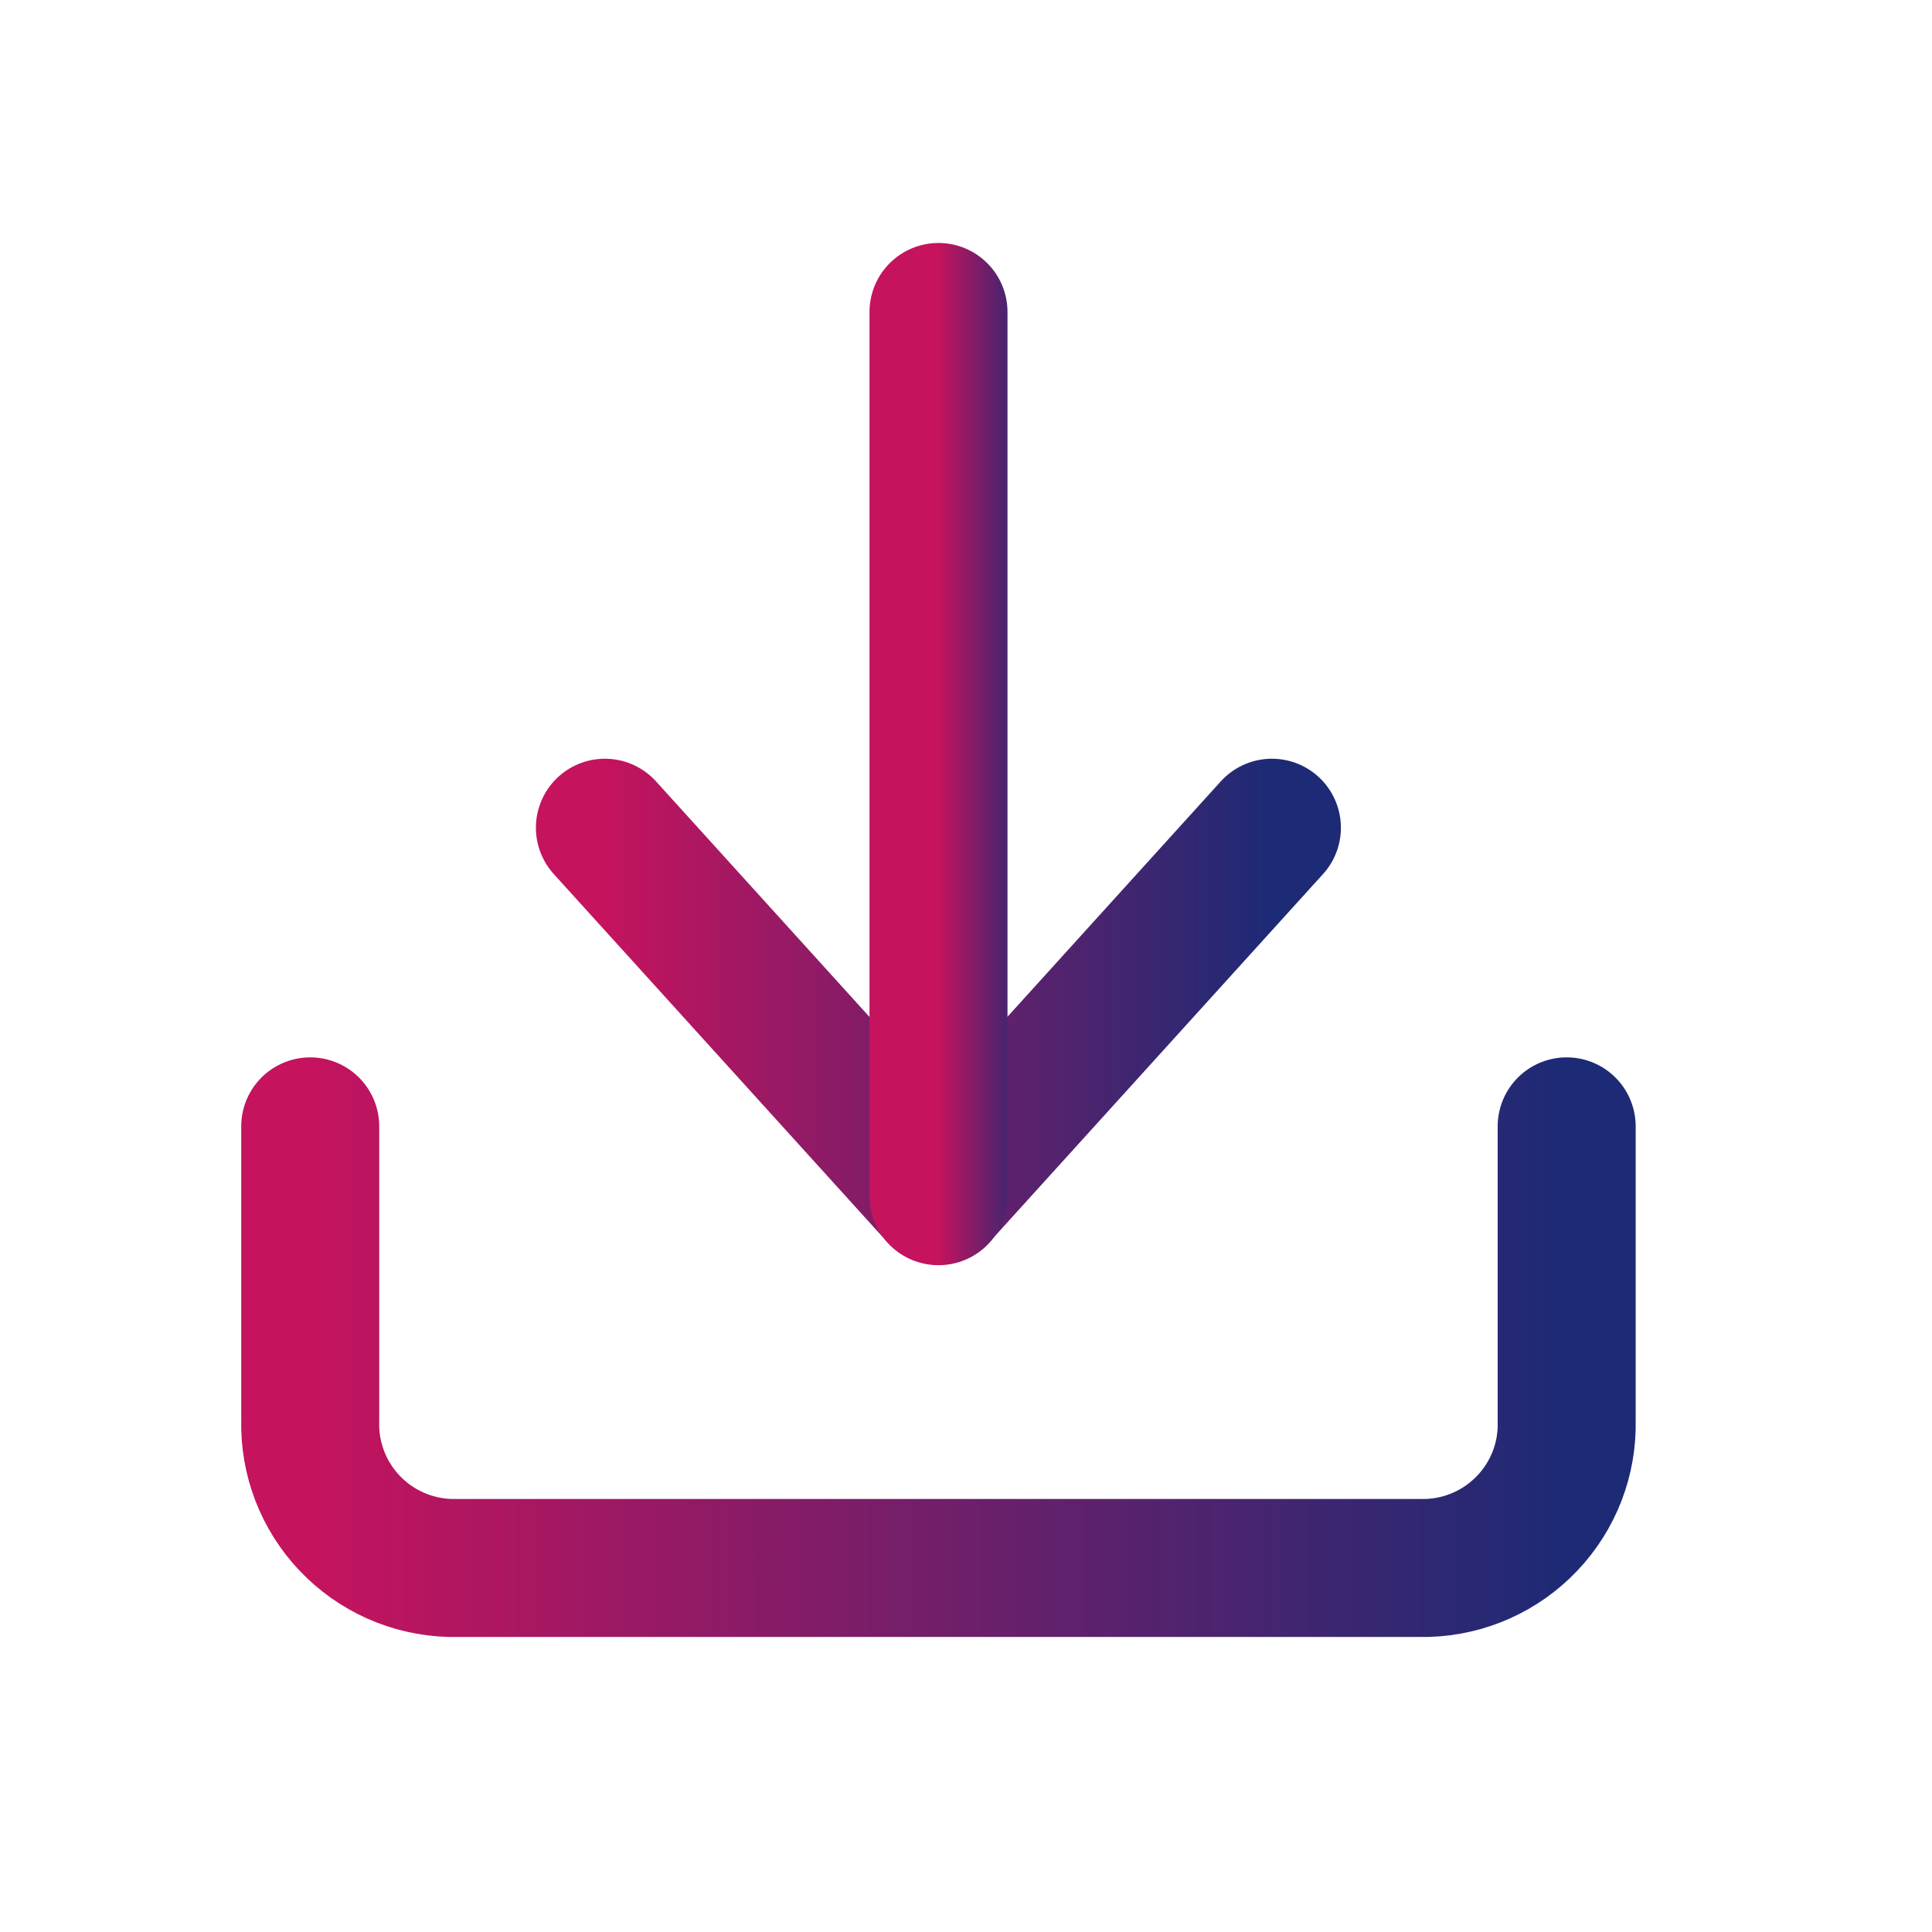
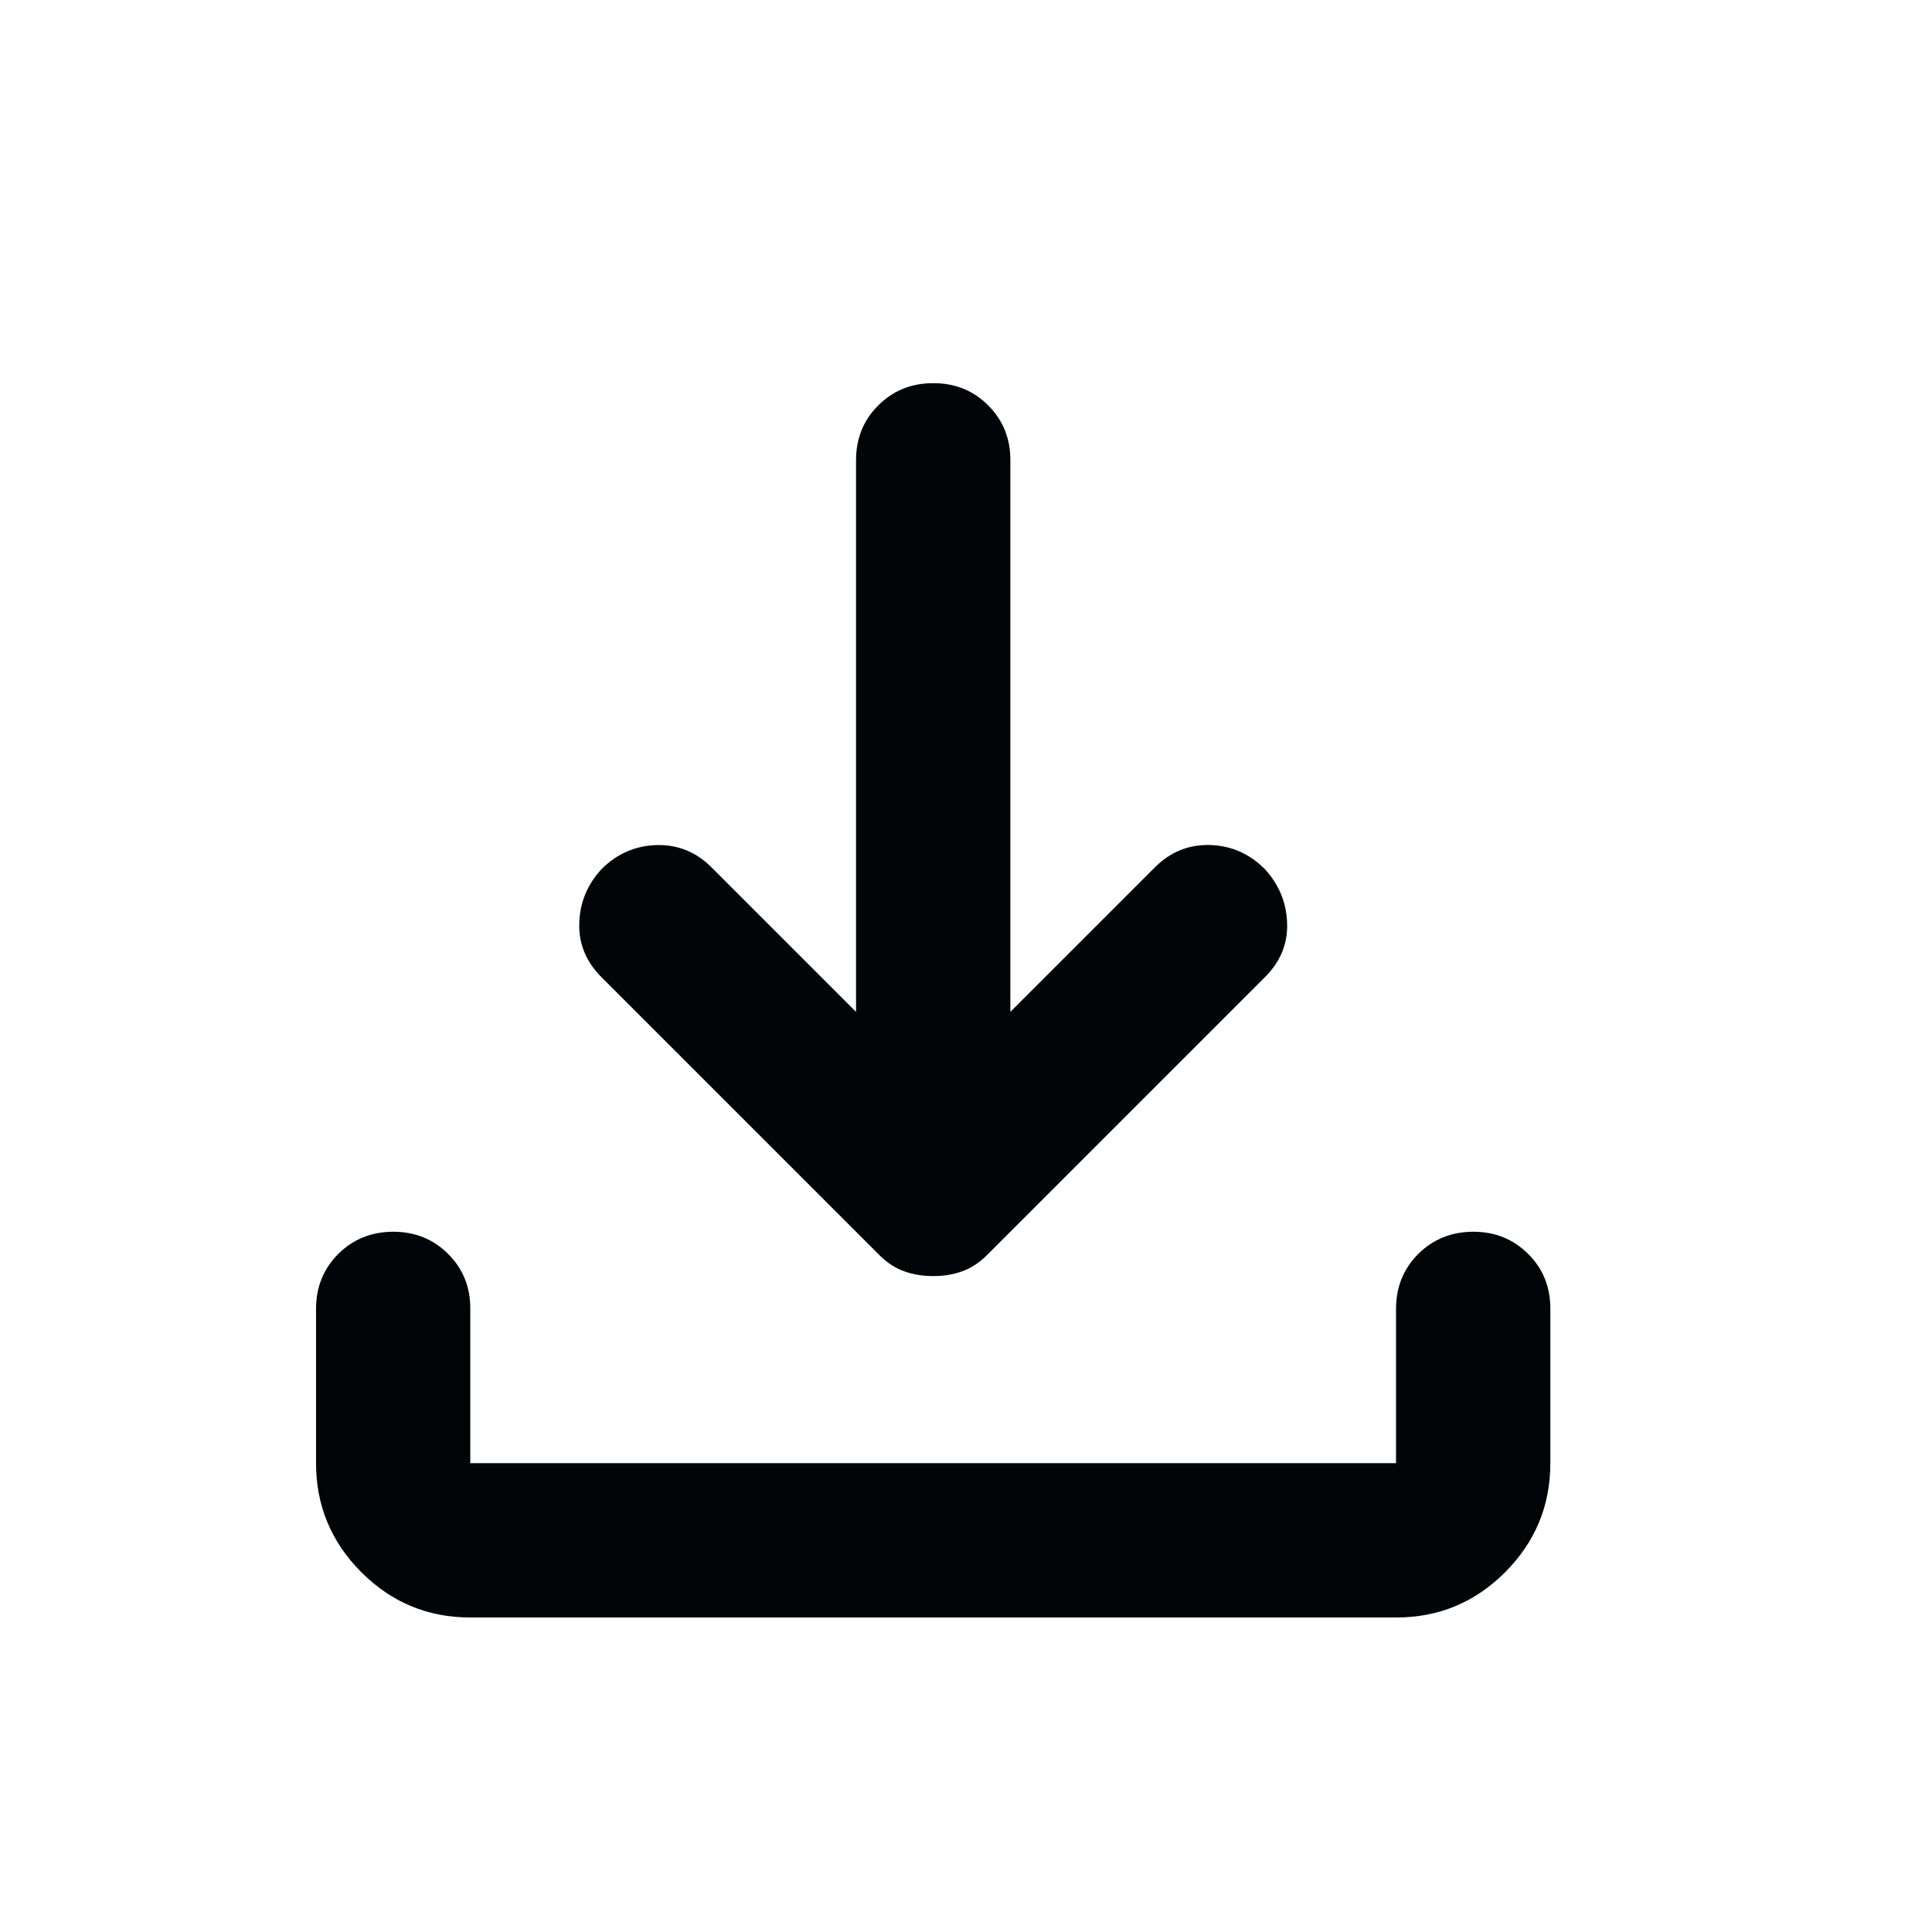
- <svg xmlns="http://www.w3.org/2000/svg" width="21" height="21" viewBox="0 0 21 21" fill="none">
-   <path d="M17.029 12.243V15.443C17.04 15.856 16.886 16.256 16.601 16.556C16.317 16.856 15.925 17.031 15.512 17.043H4.889C4.476 17.031 4.084 16.856 3.8 16.556C3.515 16.256 3.362 15.856 3.372 15.443V12.243" stroke="url(#paint0_linear_1199_30833)" stroke-width="1.5" stroke-linecap="round" stroke-linejoin="round" />
-   <path d="M6.575 8.997L10.2 12.997L13.825 8.997" stroke="url(#paint1_linear_1199_30833)" stroke-width="1.5" stroke-linecap="round" stroke-linejoin="round" />
-   <path d="M10.201 13.002V3.391" stroke="url(#paint2_linear_1199_30833)" stroke-width="1.5" stroke-linecap="round" stroke-linejoin="round" />
-   <defs>
-     <linearGradient id="paint0_linear_1199_30833" x1="3.372" y1="14.643" x2="17.03" y2="14.643" gradientUnits="userSpaceOnUse">
-       <stop stop-color="#C5135E" />
-       <stop offset="1" stop-color="#1D2A75" />
-     </linearGradient>
-     <linearGradient id="paint1_linear_1199_30833" x1="6.575" y1="10.997" x2="13.825" y2="10.997" gradientUnits="userSpaceOnUse">
-       <stop stop-color="#C5135E" />
-       <stop offset="1" stop-color="#1D2A75" />
-     </linearGradient>
-     <linearGradient id="paint2_linear_1199_30833" x1="10.201" y1="8.197" x2="11.201" y2="8.197" gradientUnits="userSpaceOnUse">
-       <stop stop-color="#C5135E" />
-       <stop offset="1" stop-color="#1D2A75" />
-     </linearGradient>
-   </defs>
+ <svg xmlns="http://www.w3.org/2000/svg" width="24" height="24" viewBox="0 0 24 24" fill="none">
+   <path d="M11.592 15.852C11.465 15.852 11.345 15.833 11.233 15.793C11.121 15.753 11.017 15.685 10.922 15.589L7.472 12.139C7.28 11.947 7.188 11.724 7.196 11.468C7.203 11.213 7.295 10.989 7.472 10.797C7.663 10.606 7.891 10.506 8.155 10.498C8.419 10.491 8.646 10.582 8.837 10.773L10.634 12.57V5.718C10.634 5.447 10.726 5.219 10.91 5.036C11.094 4.852 11.322 4.76 11.592 4.76C11.863 4.759 12.091 4.851 12.276 5.036C12.46 5.22 12.552 5.448 12.551 5.718V12.57L14.348 10.773C14.539 10.582 14.767 10.49 15.031 10.497C15.295 10.505 15.522 10.605 15.713 10.797C15.889 10.989 15.981 11.213 15.989 11.468C15.998 11.724 15.906 11.947 15.713 12.139L12.263 15.589C12.167 15.685 12.064 15.753 11.952 15.793C11.84 15.833 11.72 15.853 11.592 15.852ZM5.842 20.093C5.315 20.093 4.864 19.906 4.489 19.531C4.114 19.155 3.926 18.704 3.926 18.176V16.26C3.926 15.988 4.018 15.761 4.202 15.577C4.386 15.394 4.613 15.302 4.884 15.301C5.155 15.301 5.383 15.393 5.567 15.577C5.752 15.762 5.844 15.989 5.842 16.26V18.176H17.342V16.26C17.342 15.988 17.434 15.761 17.618 15.577C17.802 15.394 18.03 15.302 18.301 15.301C18.572 15.301 18.799 15.393 18.984 15.577C19.169 15.762 19.26 15.989 19.259 16.26V18.176C19.259 18.703 19.072 19.155 18.697 19.531C18.322 19.906 17.87 20.094 17.342 20.093H5.842Z" fill="#020407" />
</svg>
